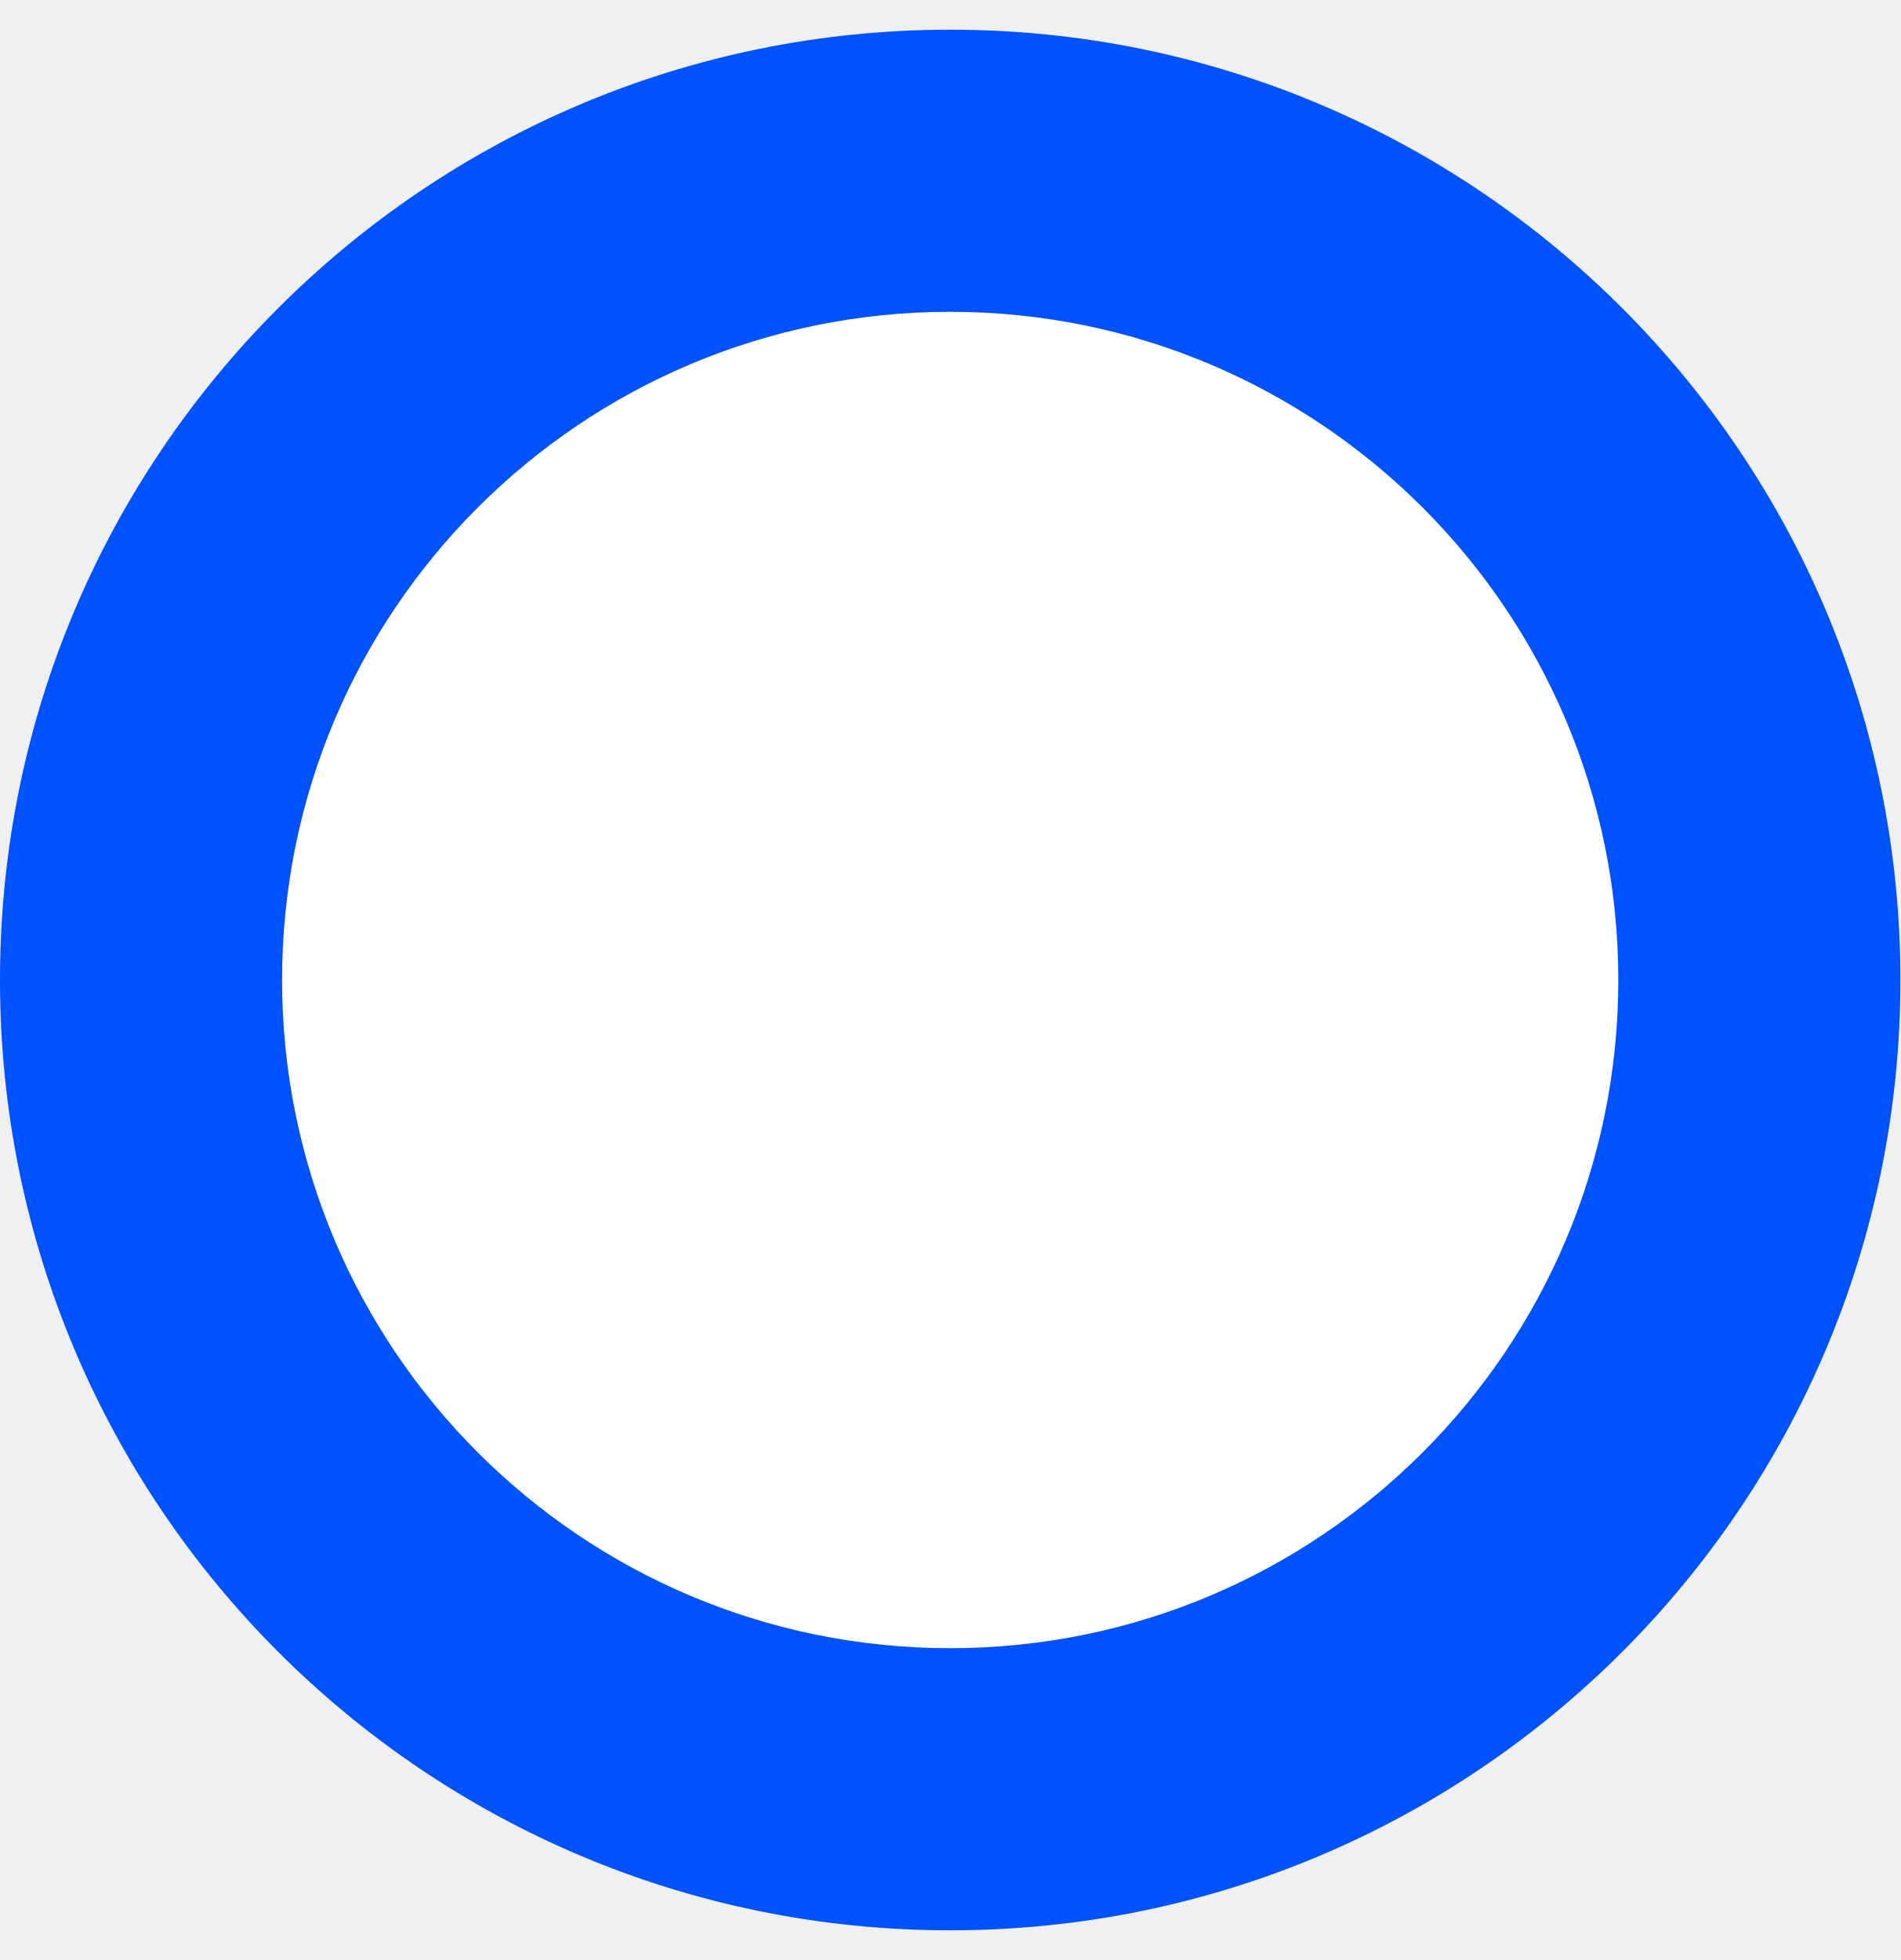
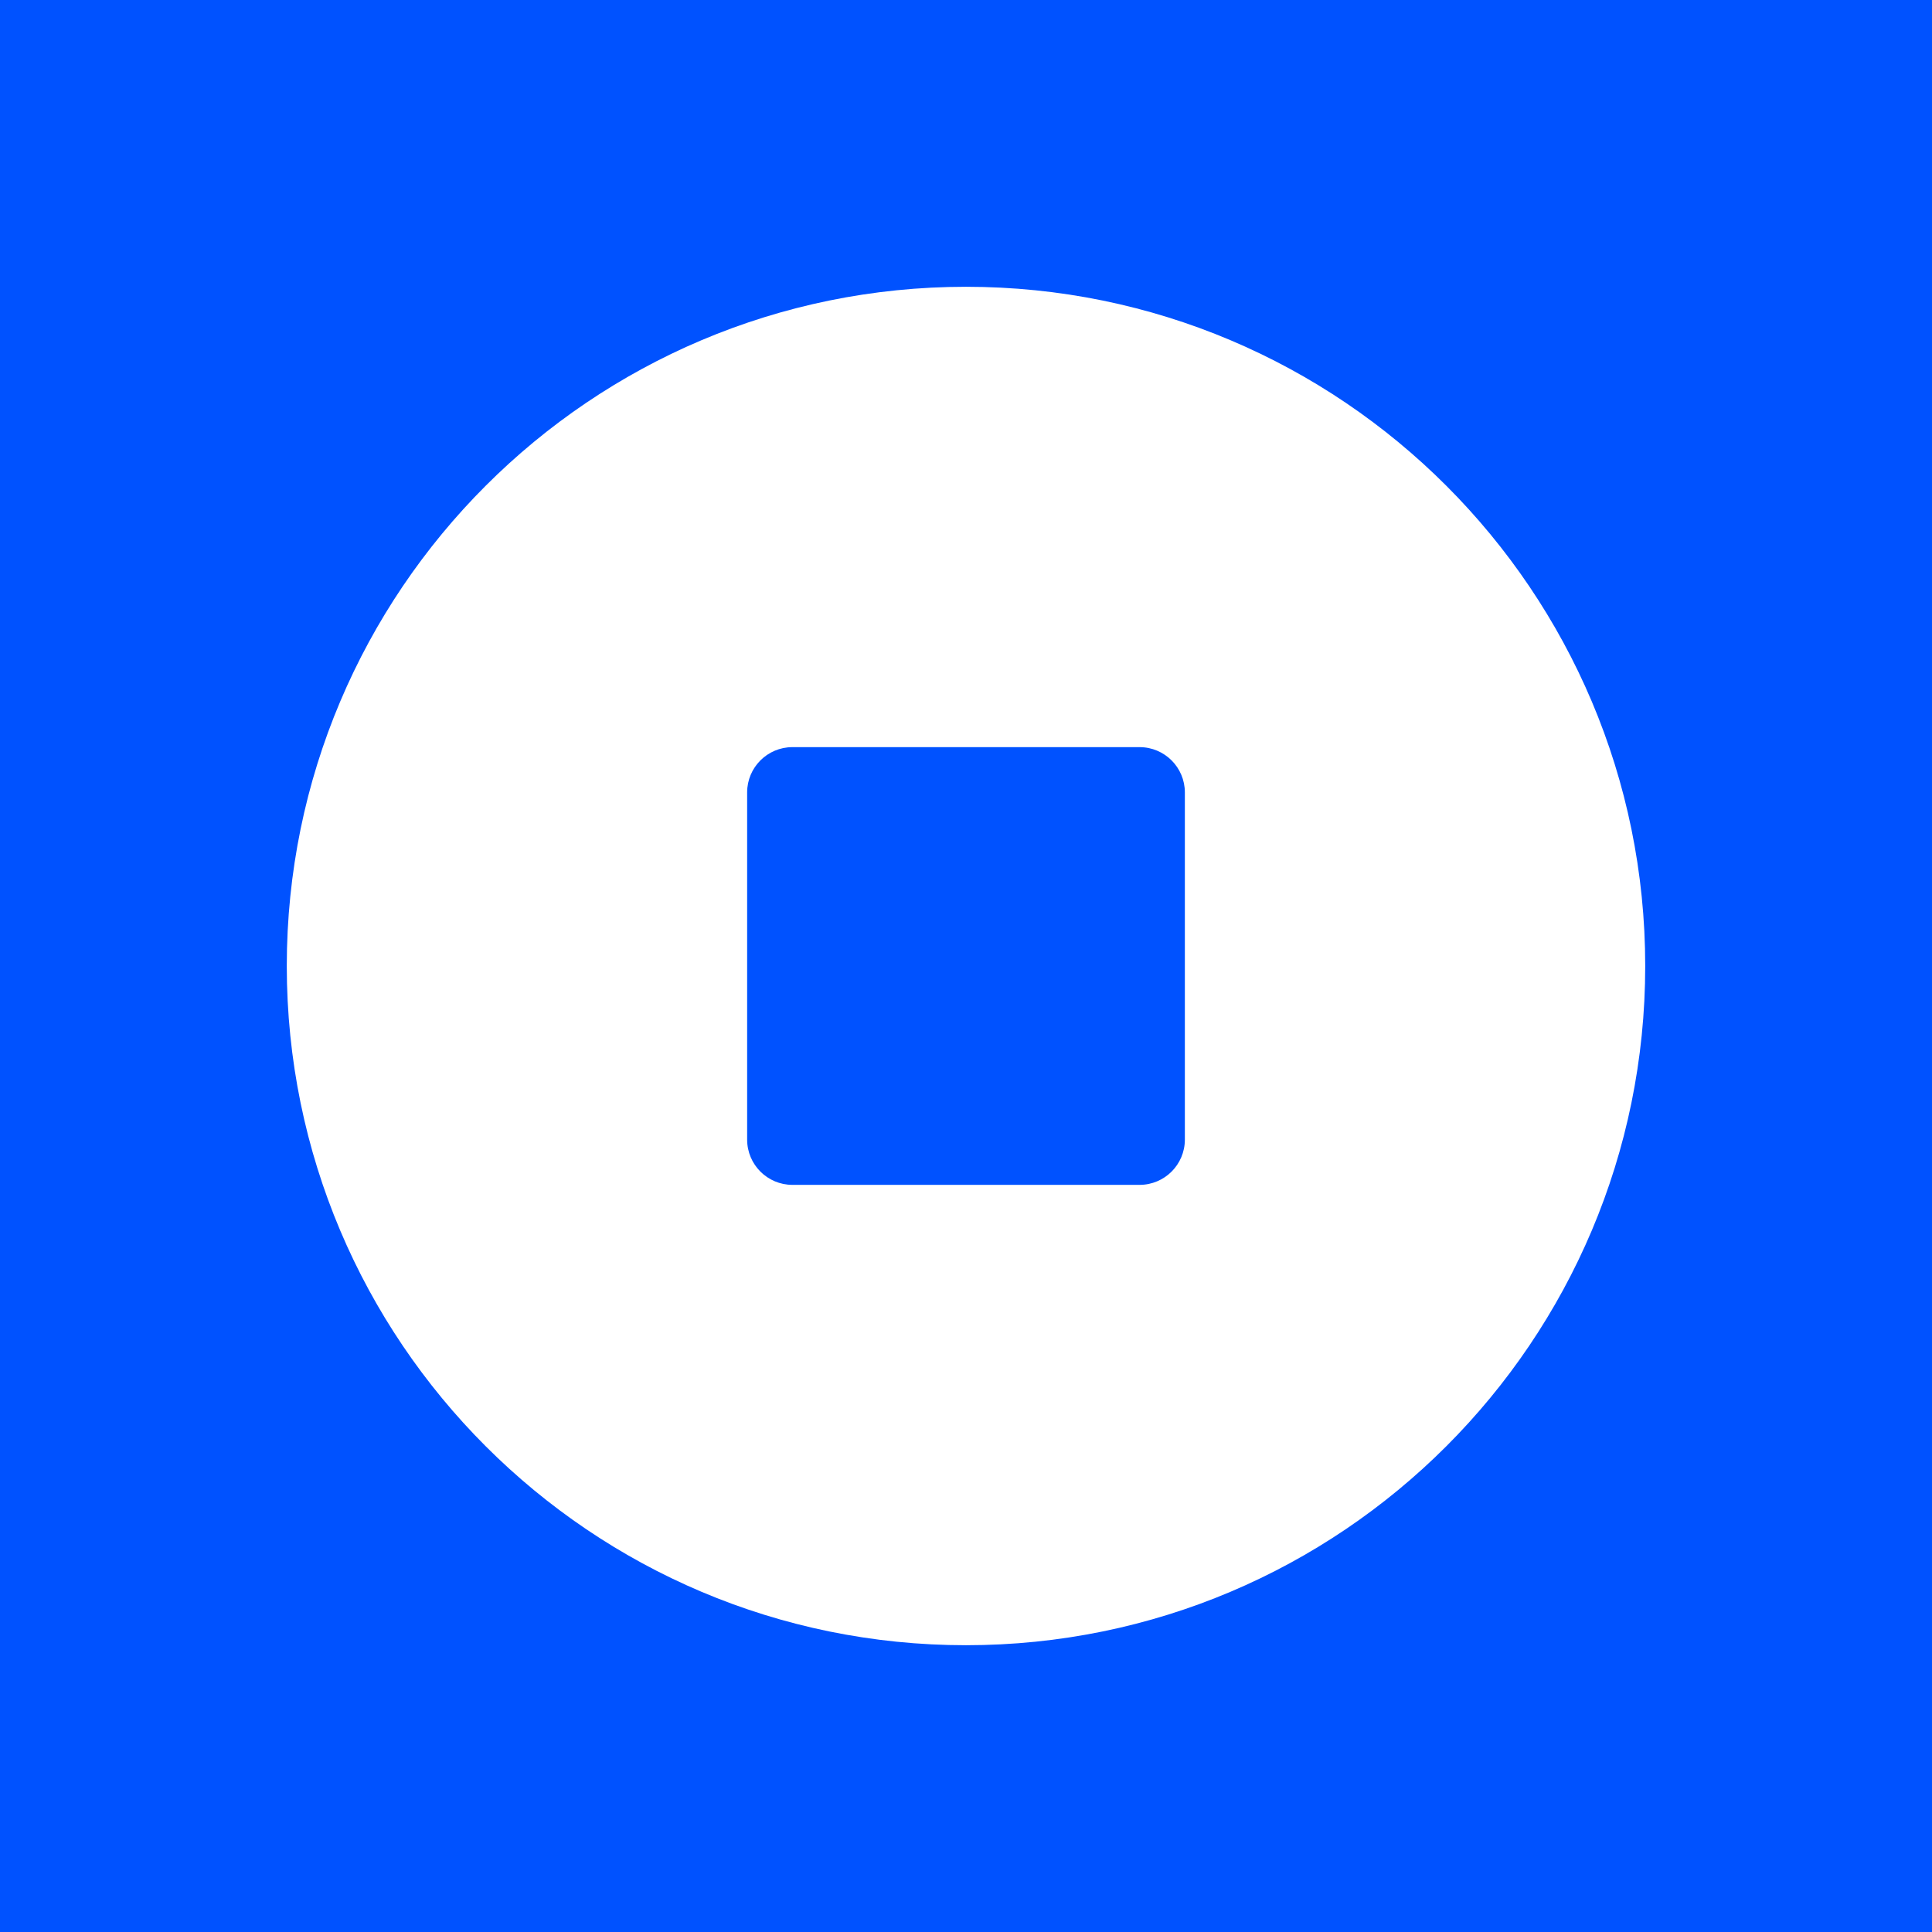
- <svg xmlns="http://www.w3.org/2000/svg" viewBox="0 0 32 33" fill="none">
-   <g clipPath="url(#clip0_4095_10784)">
-     <path d="M16 32.5C24.837 32.5 32 25.337 32 16.5C32 7.663 24.837 0.5 16 0.5C7.163 0.5 0 7.663 0 16.5C0 25.337 7.163 32.5 16 32.5Z" fill="#0052FF" />
-     <path fillRule="evenodd" clipRule="evenodd" d="M4.75 16.5C4.75 22.713 9.787 27.75 16 27.75C22.213 27.75 27.25 22.713 27.25 16.5C27.25 10.287 22.213 5.25 16 5.25C9.787 5.25 4.75 10.287 4.75 16.5ZM13.125 12.875C12.711 12.875 12.375 13.211 12.375 13.625V19.375C12.375 19.789 12.711 20.125 13.125 20.125H18.875C19.289 20.125 19.625 19.789 19.625 19.375V13.625C19.625 13.211 19.289 12.875 18.875 12.875H13.125Z" fill="white" />
-   </g>
-   <defs>
-     <clipPath id="clip0_4095_10784">
-       <rect width="32" height="32" fill="white" transform="translate(0 0.5)" />
-     </clipPath>
-   </defs>
+ <svg xmlns="http://www.w3.org/2000/svg" width="1024" height="1024" viewBox="0 0 1024 1024" fill="none">
+   <rect width="1024" height="1024" fill="#0052FF" />
+   <path fill-rule="evenodd" clip-rule="evenodd" d="M152 512C152 710.823 313.177 872 512 872C710.823 872 872 710.823 872 512C872 313.177 710.823 152 512 152C313.177 152 152 313.177 152 512ZM420 396C406.745 396 396 406.745 396 420V604C396 617.255 406.745 628 420 628H604C617.255 628 628 617.255 628 604V420C628 406.745 617.255 396 604 396H420Z" fill="white" />
</svg>
